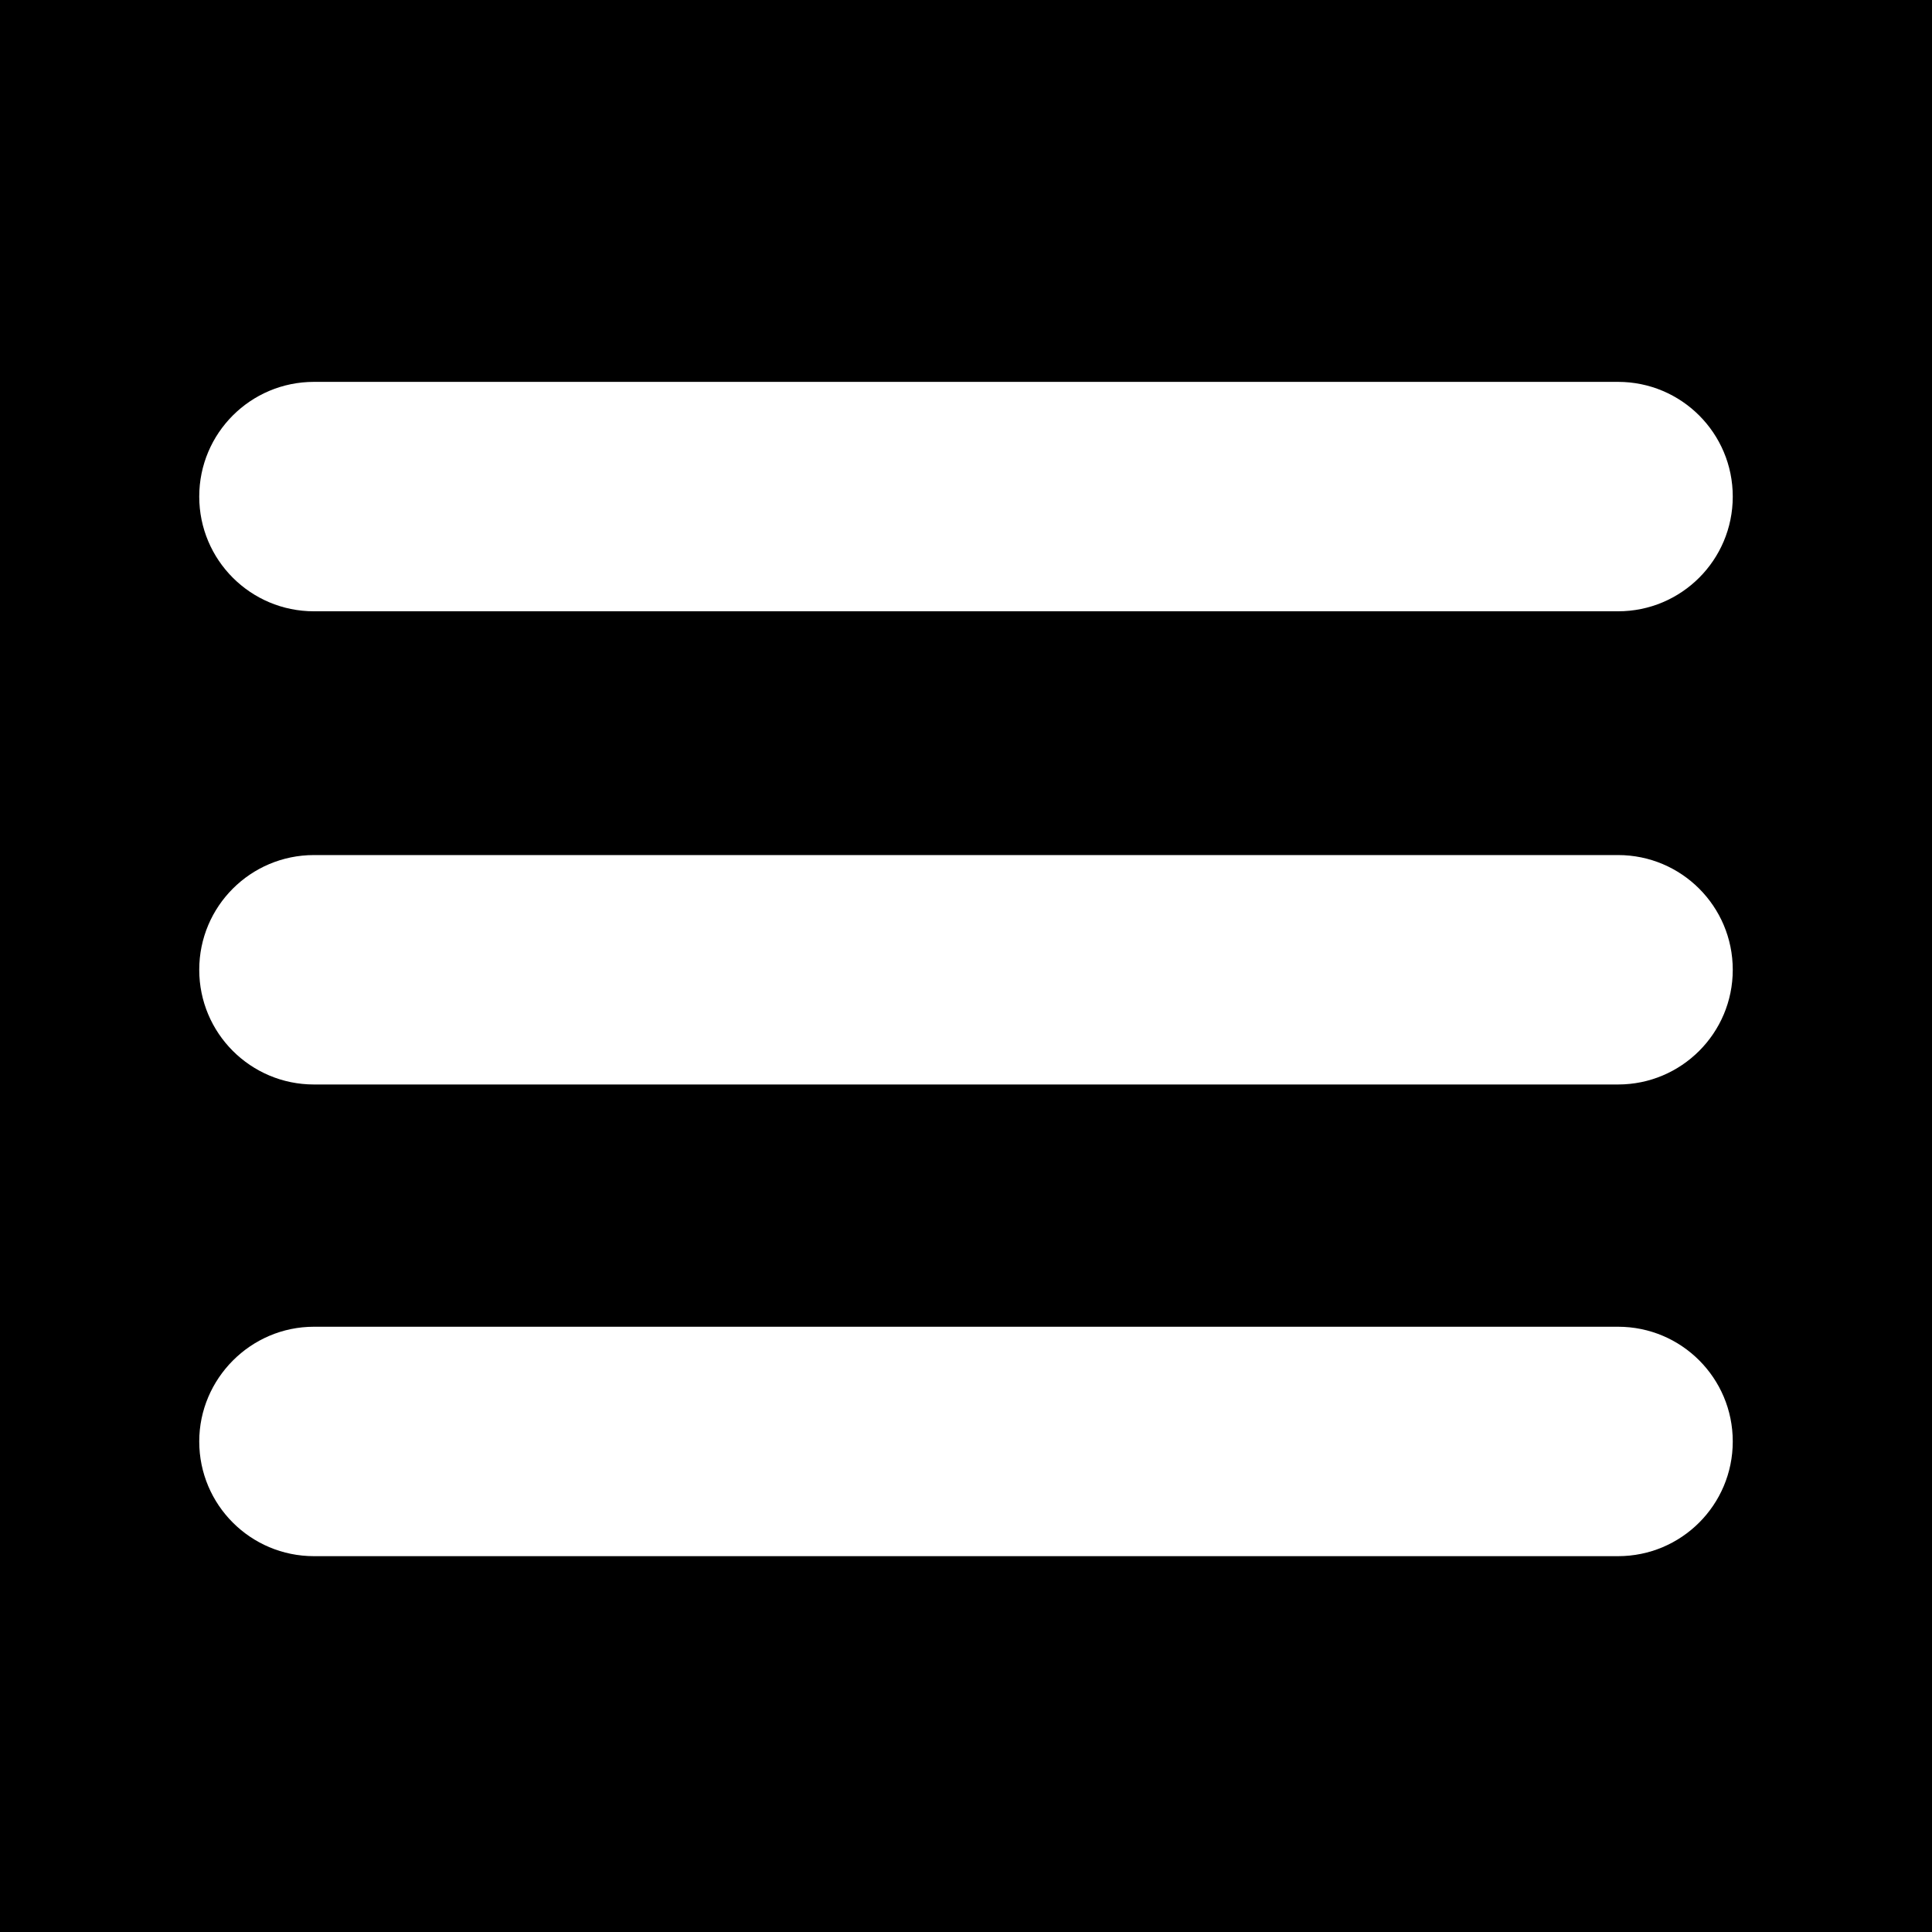
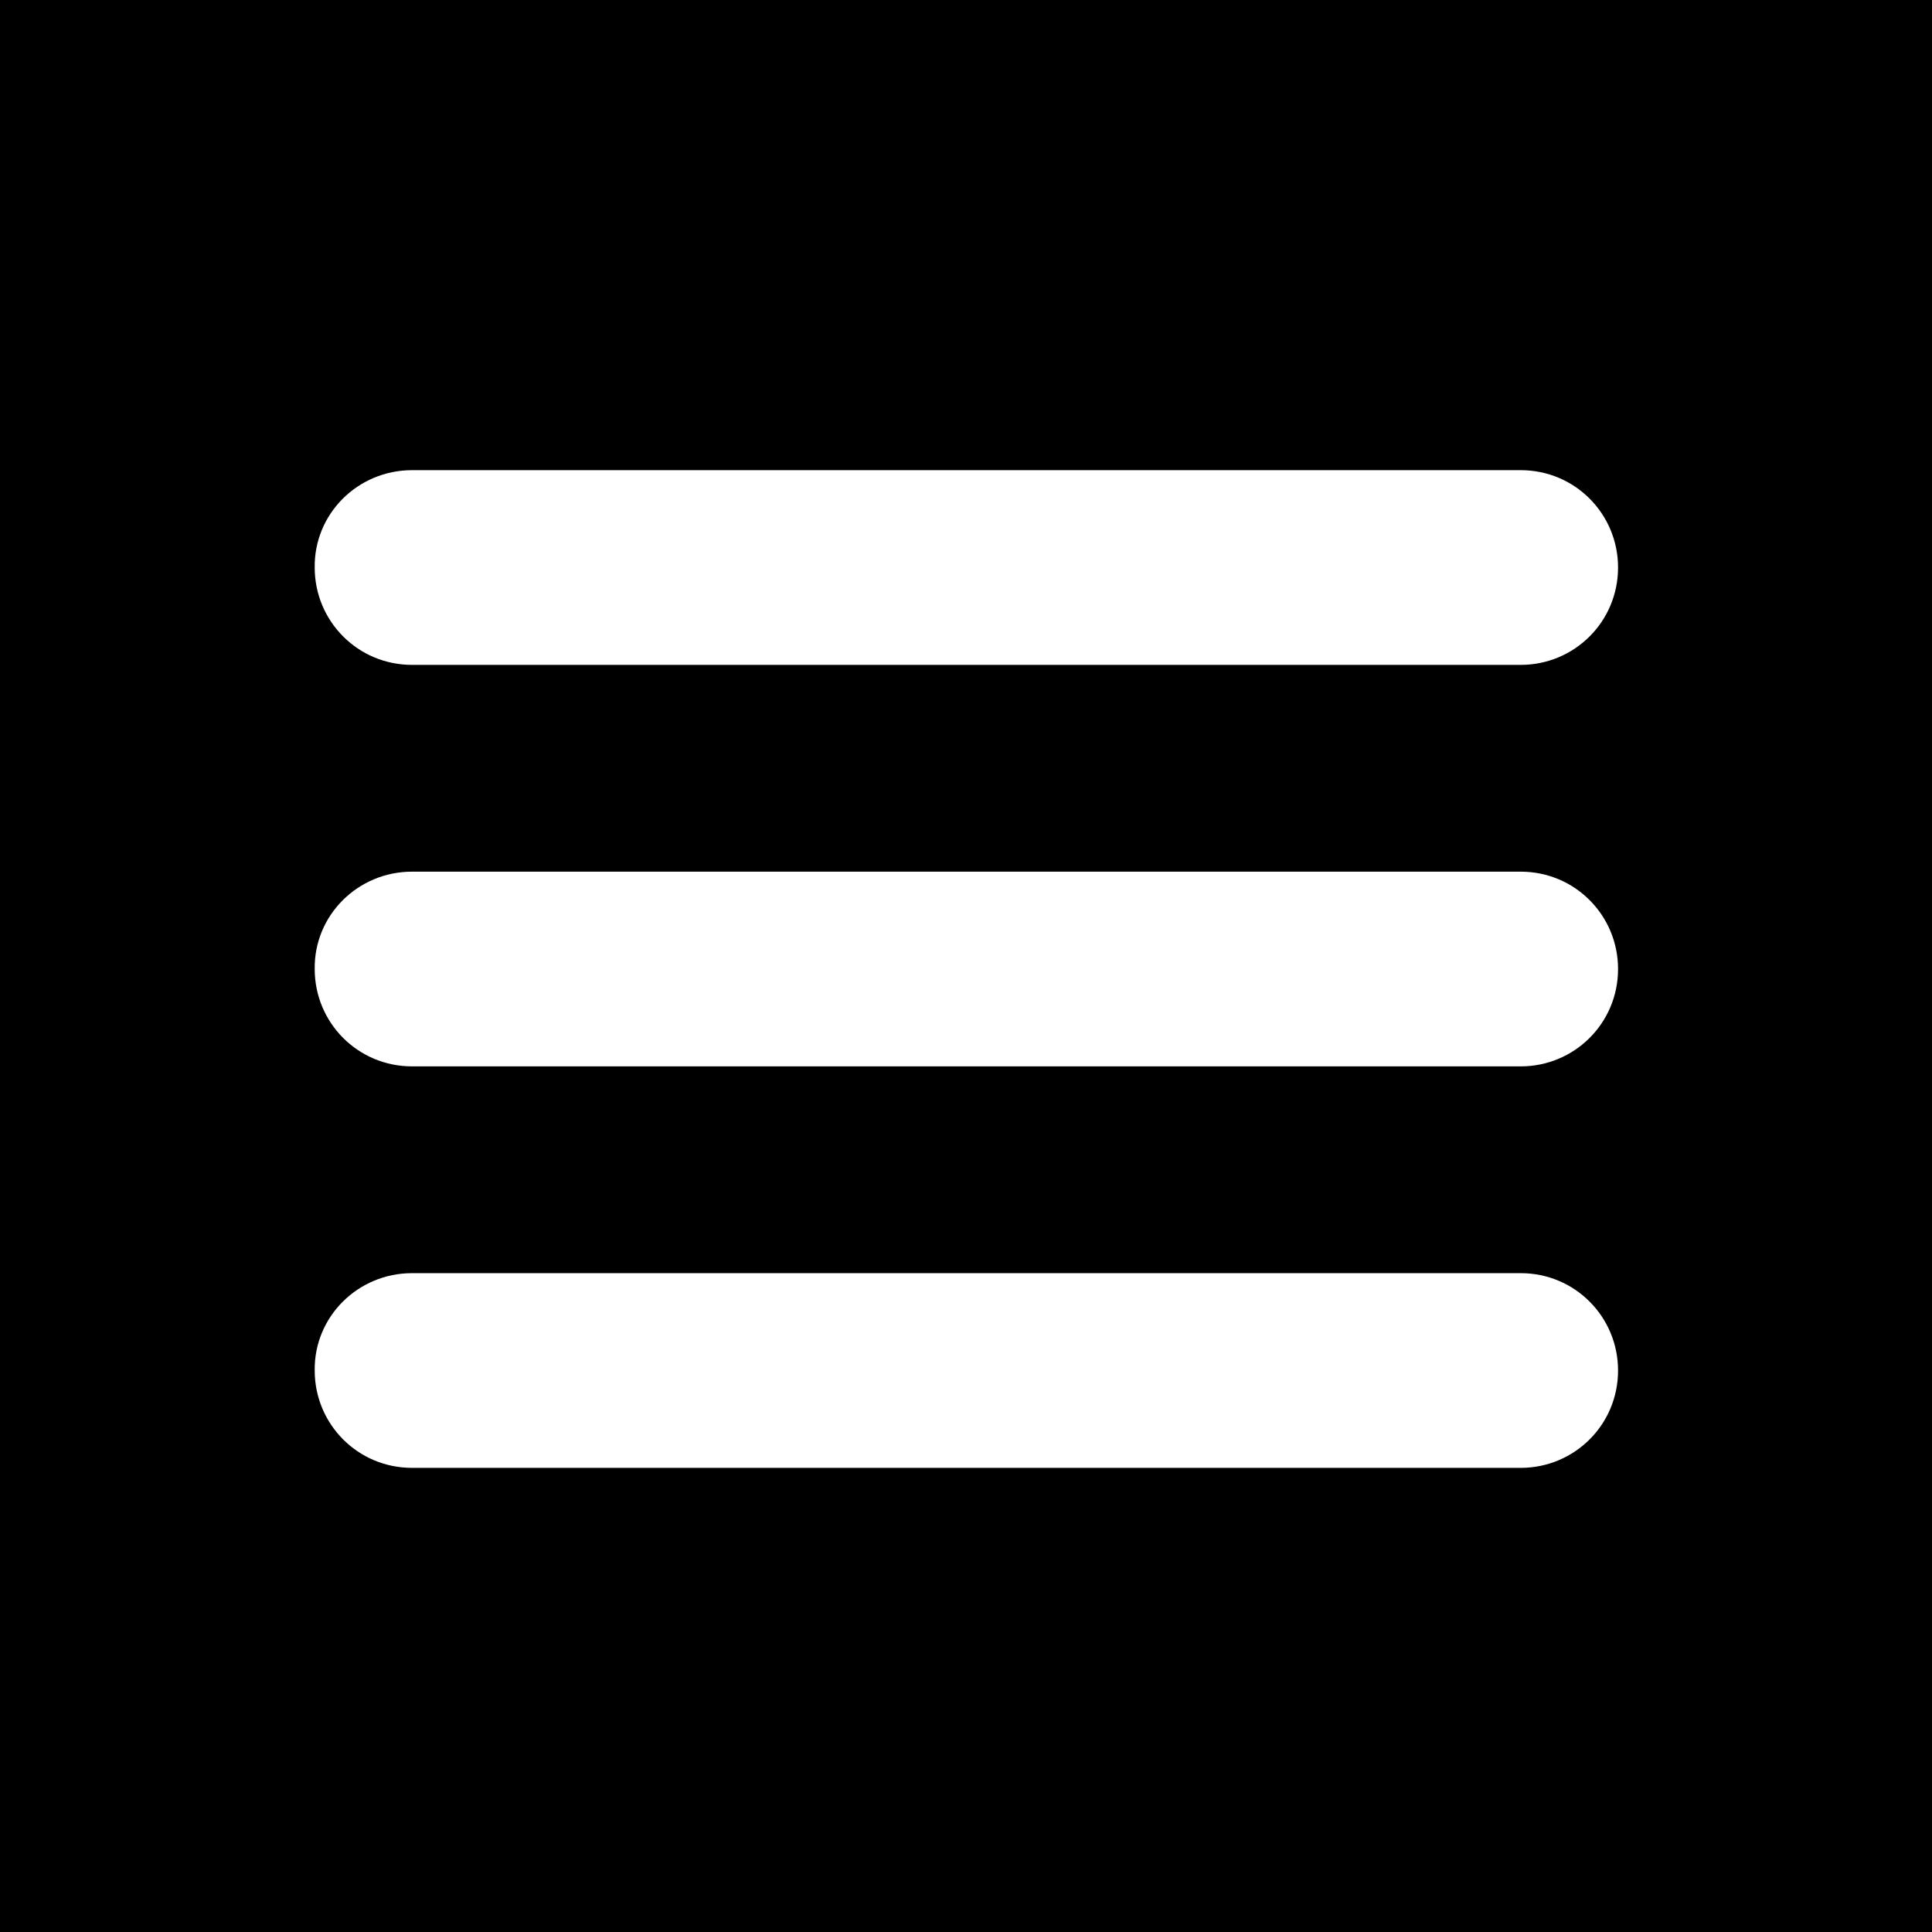
<svg xmlns="http://www.w3.org/2000/svg" version="1.1" id="Layer_1" x="0px" y="0px" viewBox="0 0 256 256" style="enable-background:new 0 0 256 256;" xml:space="preserve">
  <style type="text/css">
	.st0{fill:#FFFFFF;}
</style>
  <rect y="0" width="256" height="256" />
-   <path class="st0" d="M41.6,50.6h172.8c8.4,0,15.2,6.8,15.2,15.2l0,0c0,8.4-6.8,15.2-15.2,15.2H41.6c-8.4,0-15.2-6.8-15.2-15.2l0,0  C26.4,57.4,33.2,50.6,41.6,50.6z M41.6,113.3h172.8c8.4,0,15.2,6.8,15.2,15.2l0,0c0,8.4-6.8,15.2-15.2,15.2H41.6  c-8.4,0-15.2-6.8-15.2-15.2l0,0C26.4,120.1,33.2,113.3,41.6,113.3z M41.6,175.8h172.8c8.4,0,15.2,6.8,15.2,15.2l0,0  c0,8.4-6.8,15.2-15.2,15.2H41.6c-8.4,0-15.2-6.8-15.2-15.2l0,0C26.4,182.7,33.2,175.8,41.6,175.8z" />
+   <path class="st0" d="M54.6,62.3h146.9c7.2,0,12.9,5.8,12.9,12.9l0,0c0,7.2-5.8,12.9-12.9,12.9H54.6c-7.2,0-12.9-5.8-12.9-12.9l0,0  C41.6,68.1,47.4,62.3,54.6,62.3z M54.6,115.5h146.9c7.2,0,12.9,5.8,12.9,12.9l0,0c0,7.2-5.8,12.9-12.9,12.9H54.6  c-7.2,0-12.9-5.8-12.9-12.9l0,0C41.6,121.3,47.4,115.5,54.6,115.5z M54.6,168.7h146.9c7.2,0,12.9,5.8,12.9,12.9l0,0  c0,7.2-5.8,12.9-12.9,12.9H54.6c-7.2,0-12.9-5.8-12.9-12.9l0,0C41.6,174.5,47.4,168.7,54.6,168.7z" />
</svg>
